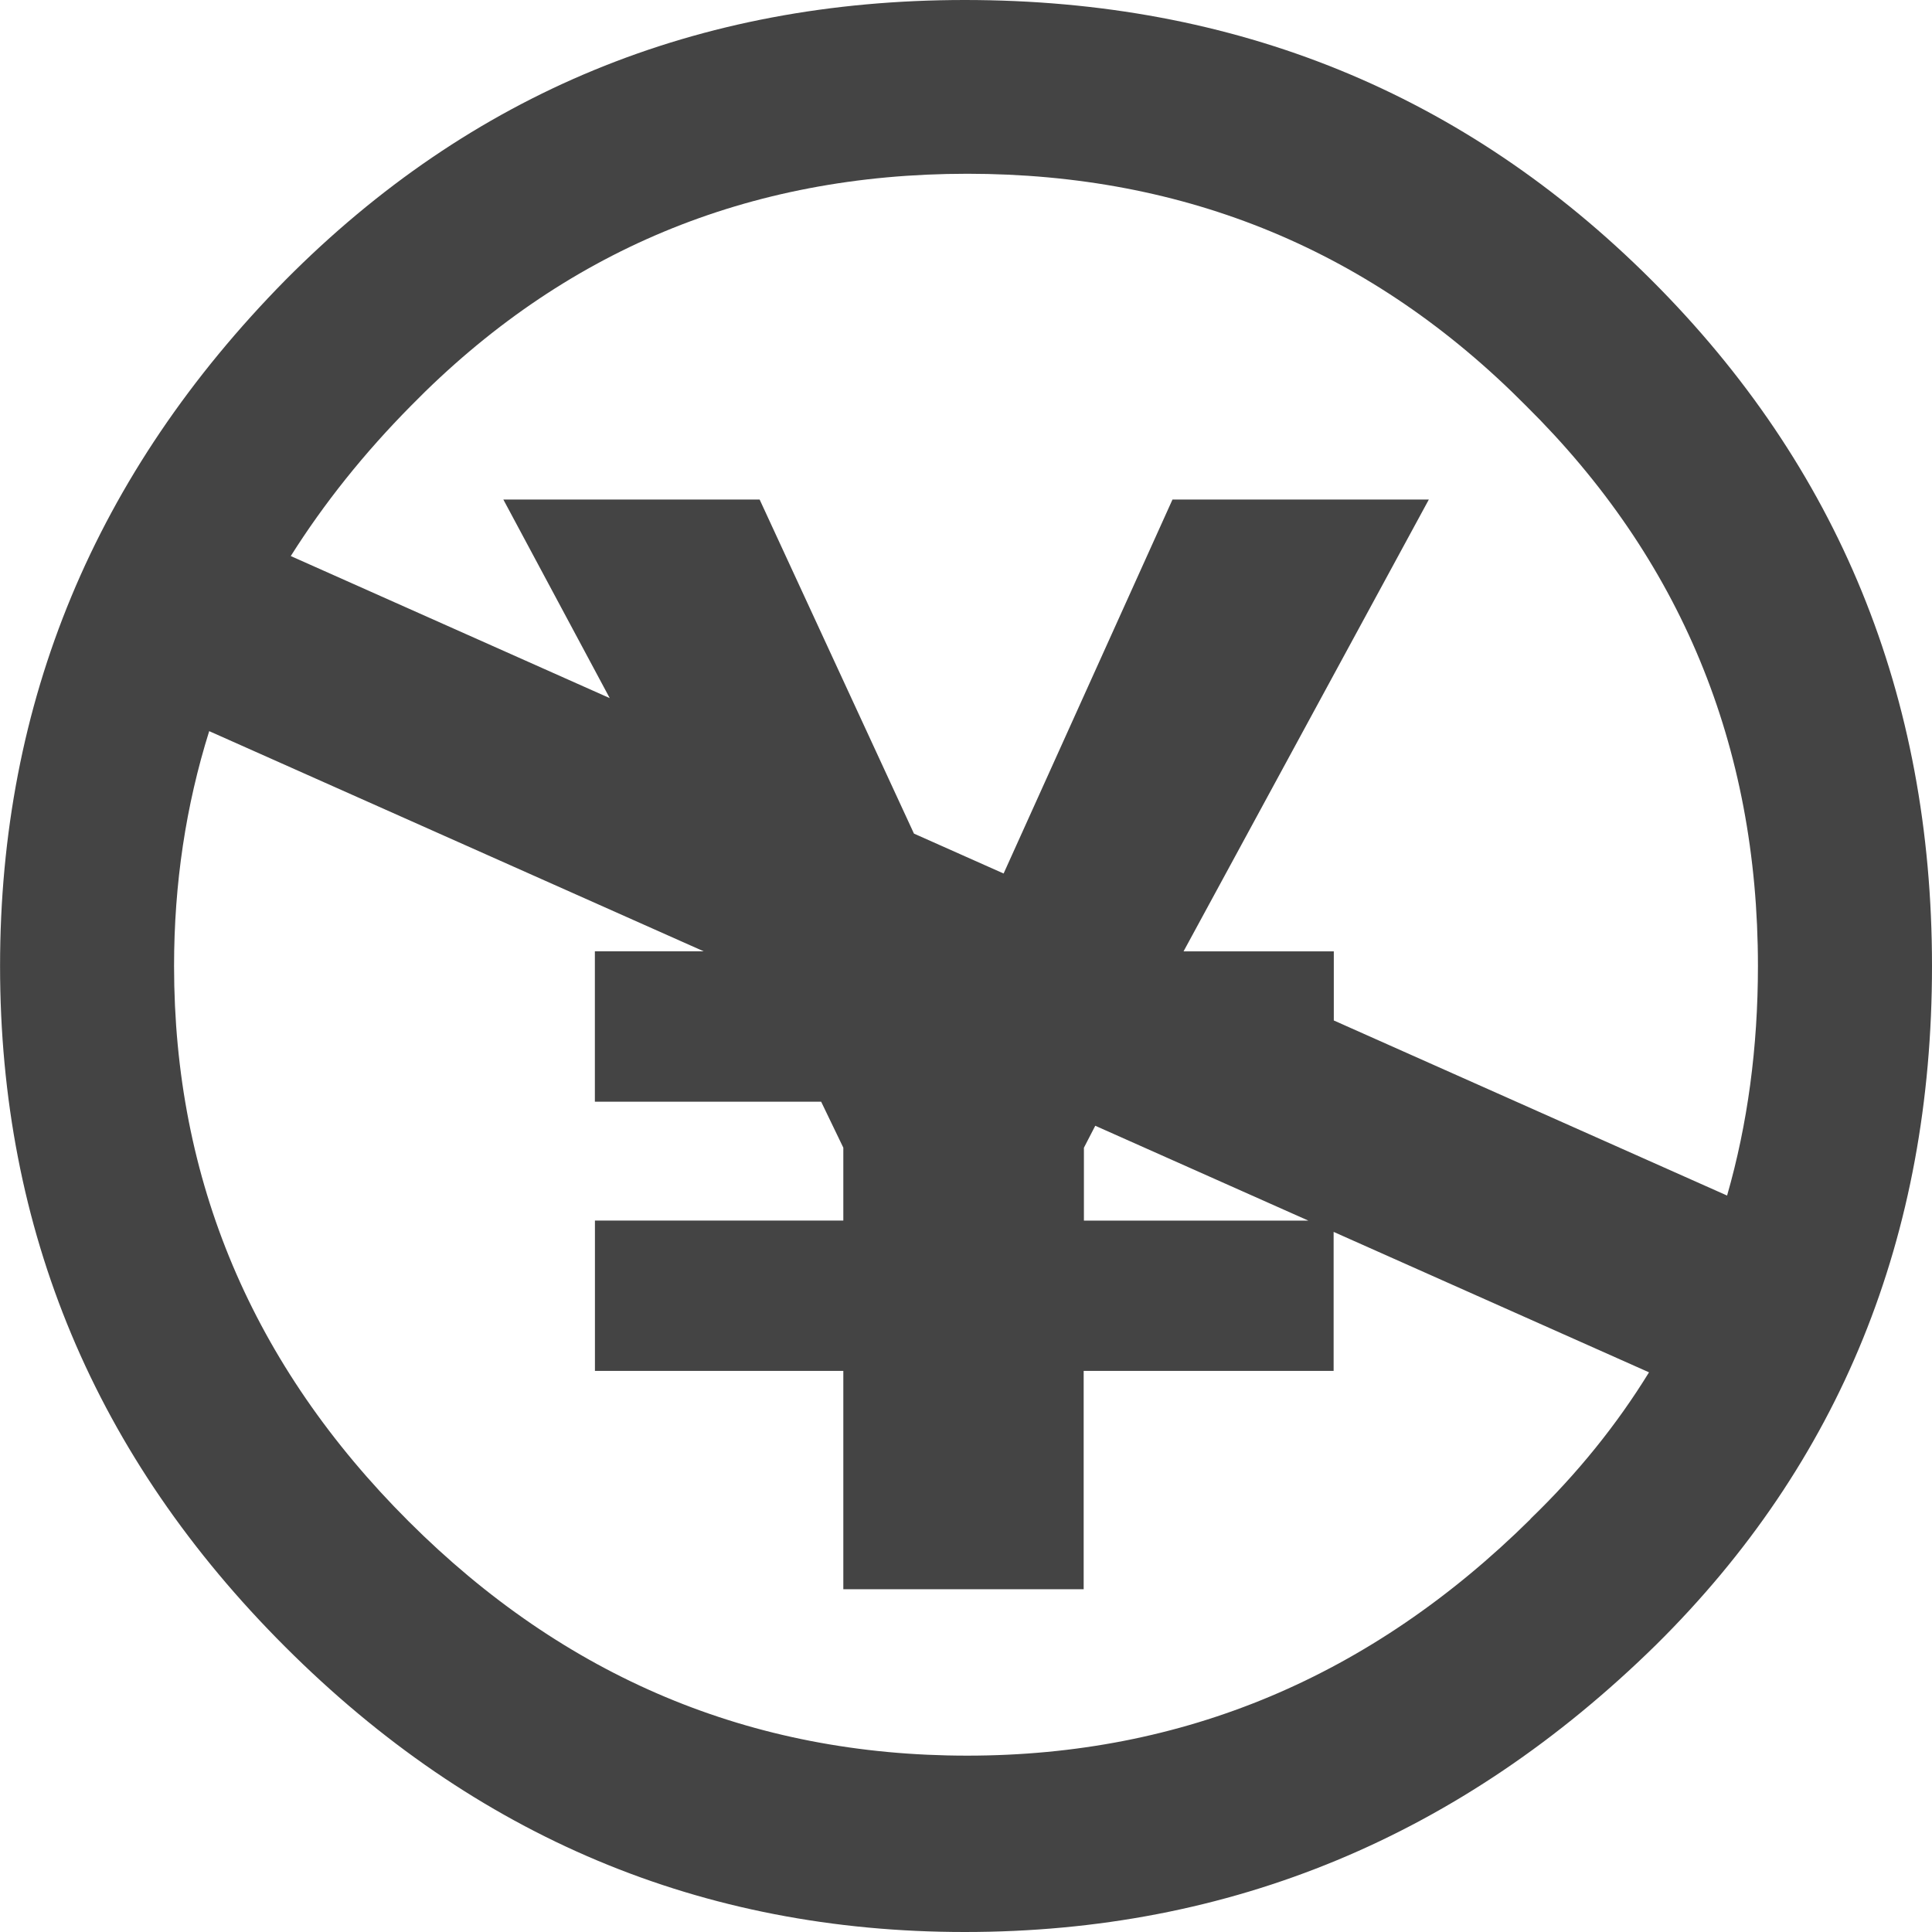
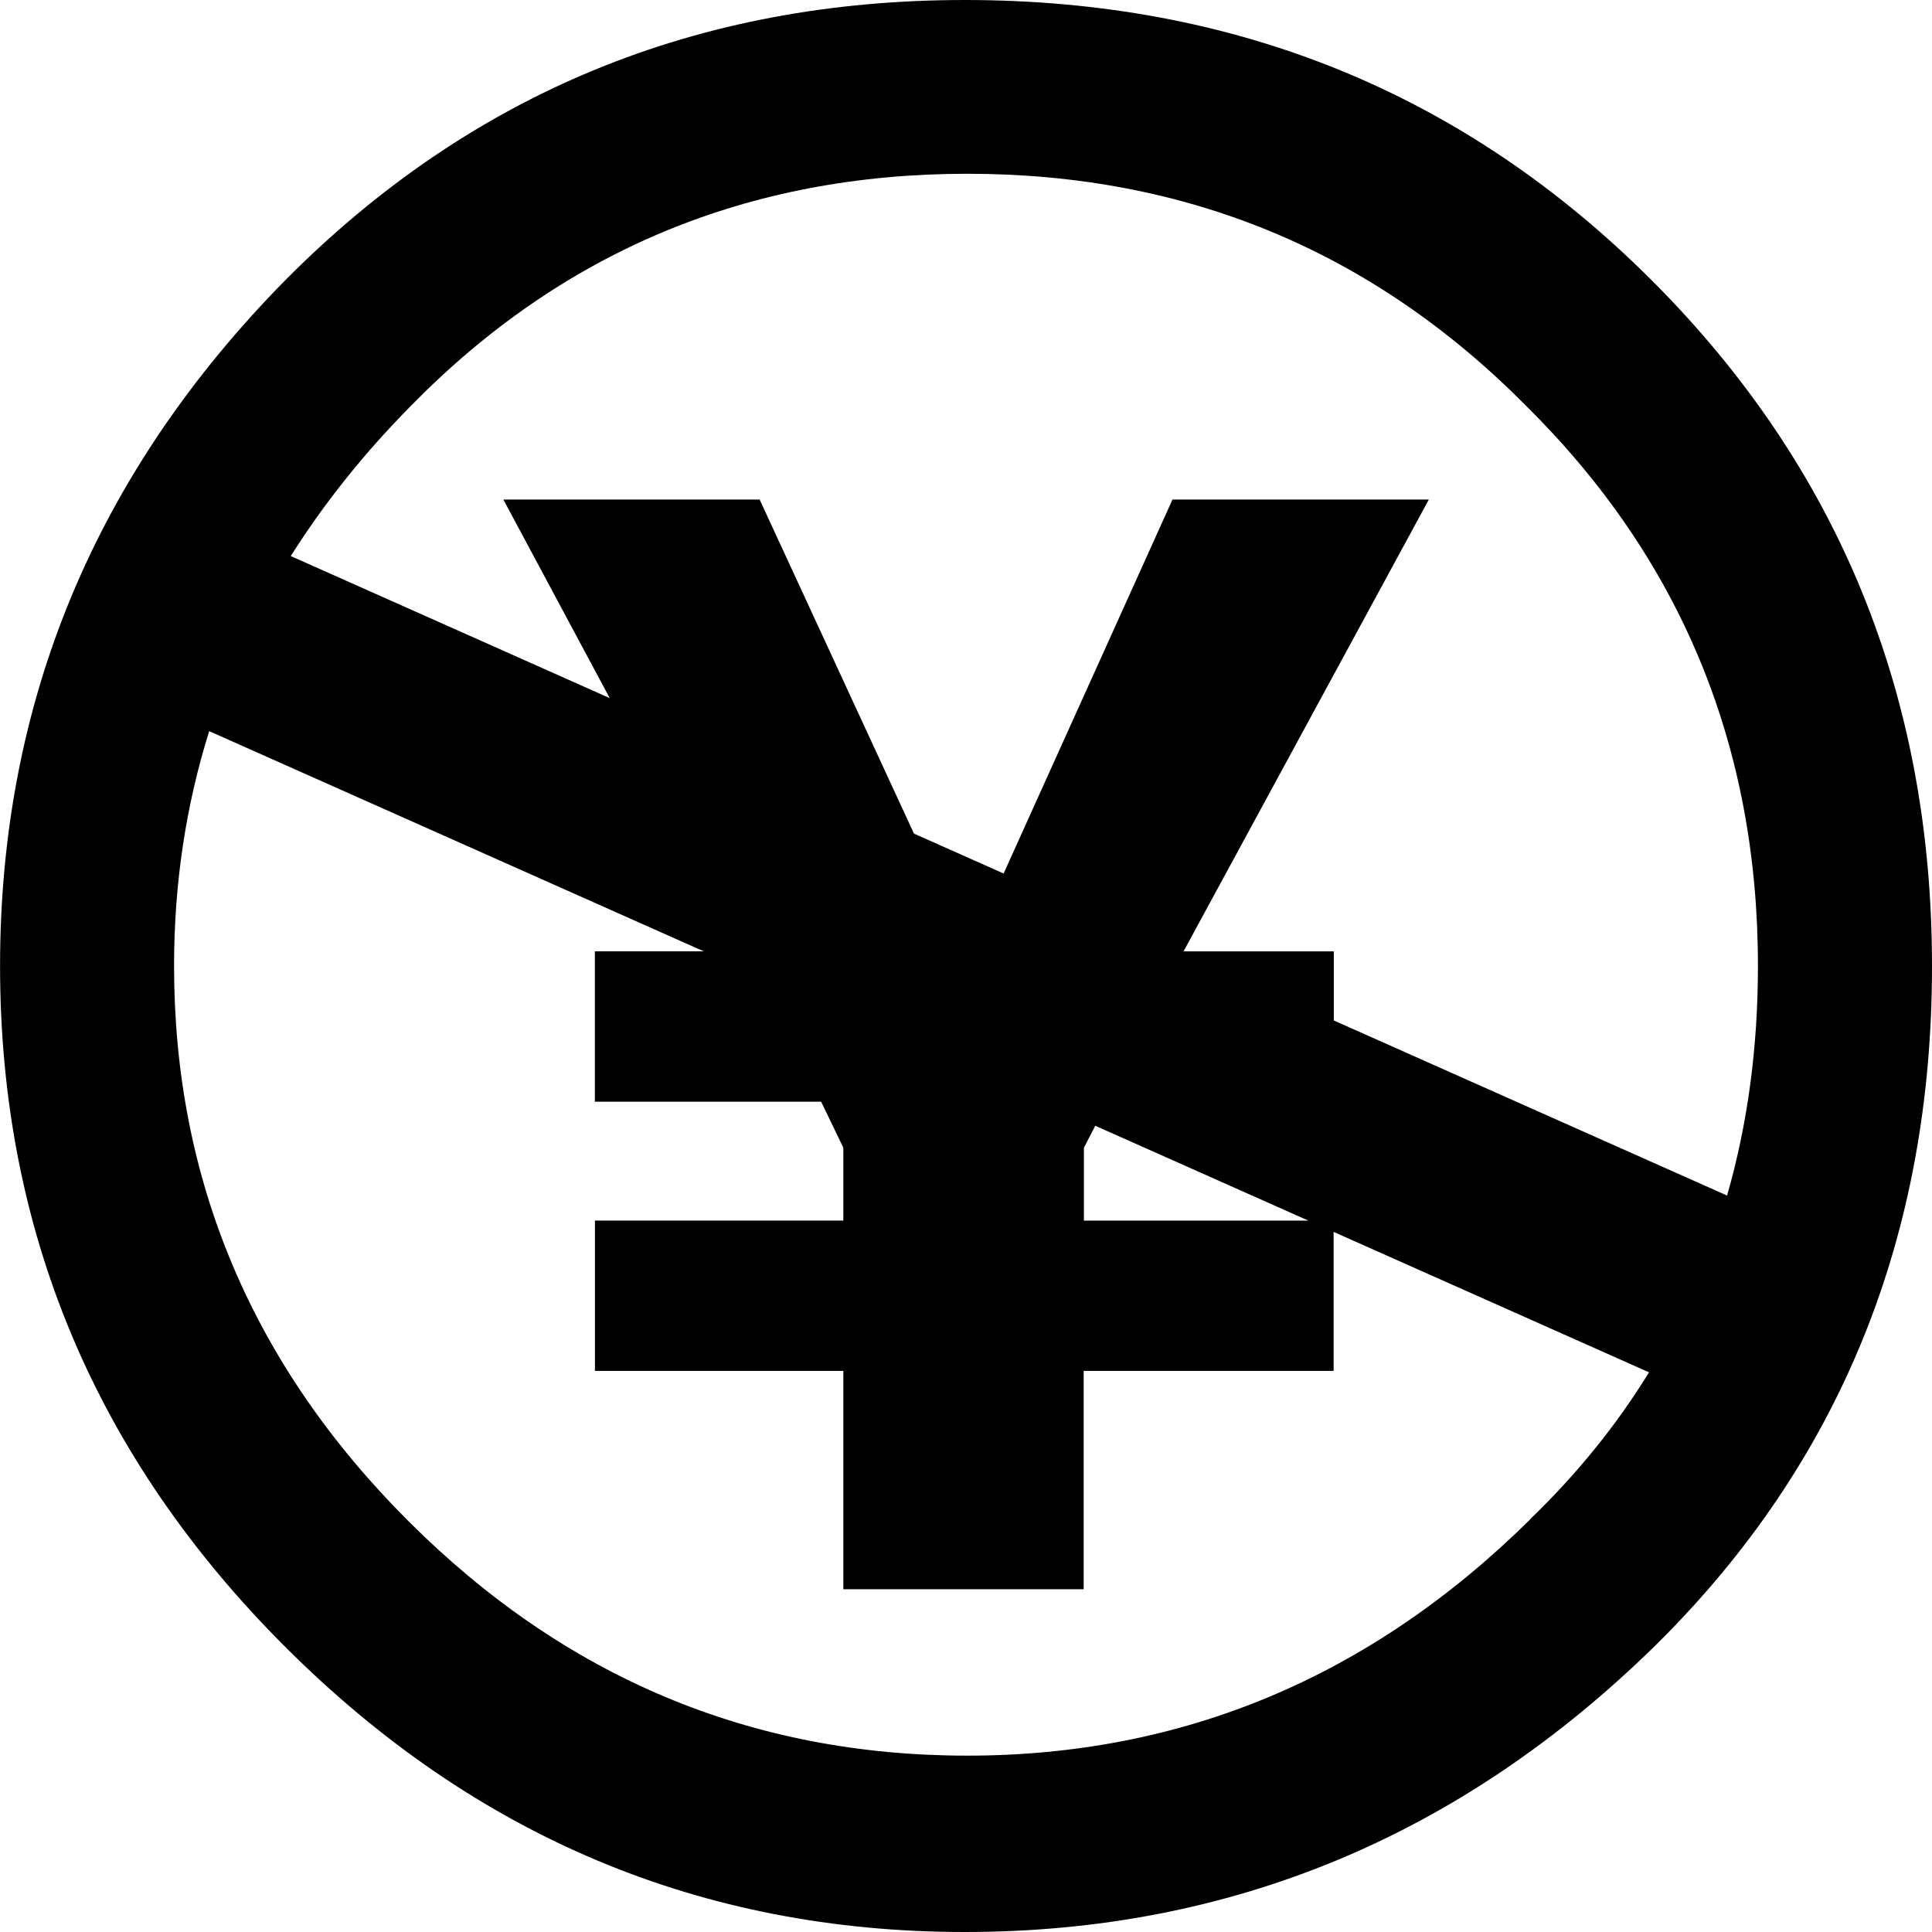
<svg xmlns="http://www.w3.org/2000/svg" version="1.1" width="32" height="32" viewBox="0 0 32 32">
-   <path fill="#444" d="M27.354 4.639c-3.098-3.093-6.888-4.639-11.375-4.639-4.431 0-8.183 1.546-11.252 4.639-3.151 3.2-4.726 6.987-4.726 11.361s1.575 8.134 4.726 11.28c3.149 3.146 6.901 4.72 11.252 4.72 4.406 0 8.224-1.587 11.454-4.76 3.044-3.013 4.567-6.761 4.567-11.24s-1.549-8.267-4.646-11.361zM25.351 25.16c-2.643 2.613-5.754 3.919-9.331 3.919-3.578 0-6.662-1.294-9.252-3.881-2.59-2.585-3.885-5.652-3.885-9.199 0-1.364 0.196-2.659 0.582-3.889l8.191 3.647h-1.803v2.491h3.748l0.367 0.761v1.207h-4.114v2.49h4.114v3.617h3.981v-3.617h4.14v-2.302l5.224 2.326c-0.535 0.87-1.189 1.68-1.965 2.429zM21.669 20.217h-3.716v-1.207l0.188-0.364 3.529 1.571zM22.092 16.904v-1.146h-2.489l4.063-7.484h-4.246l-2.797 6.194-1.485-0.661-2.556-5.533h-4.245l1.762 3.289-5.283-2.353c0.549-0.87 1.212-1.702 1.994-2.492 2.51-2.56 5.58-3.84 9.212-3.84 3.63 0 6.715 1.28 9.251 3.84 2.563 2.534 3.844 5.627 3.844 9.28 0 1.353-0.171 2.621-0.511 3.804l-6.512-2.899z" />
+   <path d="M27.354 4.639c-3.098-3.093-6.888-4.639-11.375-4.639-4.431 0-8.183 1.546-11.252 4.639-3.151 3.2-4.726 6.987-4.726 11.361s1.575 8.134 4.726 11.28c3.149 3.146 6.901 4.72 11.252 4.72 4.406 0 8.224-1.587 11.454-4.76 3.044-3.013 4.567-6.761 4.567-11.24s-1.549-8.267-4.646-11.361zM25.351 25.16c-2.643 2.613-5.754 3.919-9.331 3.919-3.578 0-6.662-1.294-9.252-3.881-2.59-2.585-3.885-5.652-3.885-9.199 0-1.364 0.196-2.659 0.582-3.889l8.191 3.647h-1.803v2.491h3.748l0.367 0.761v1.207h-4.114v2.49h4.114v3.617h3.981v-3.617h4.14v-2.302l5.224 2.326c-0.535 0.87-1.189 1.68-1.965 2.429zM21.669 20.217h-3.716v-1.207l0.188-0.364 3.529 1.571zM22.092 16.904v-1.146h-2.489l4.063-7.484h-4.246l-2.797 6.194-1.485-0.661-2.556-5.533h-4.245l1.762 3.289-5.283-2.353c0.549-0.87 1.212-1.702 1.994-2.492 2.51-2.56 5.58-3.84 9.212-3.84 3.63 0 6.715 1.28 9.251 3.84 2.563 2.534 3.844 5.627 3.844 9.28 0 1.353-0.171 2.621-0.511 3.804l-6.512-2.899z" />
</svg>
